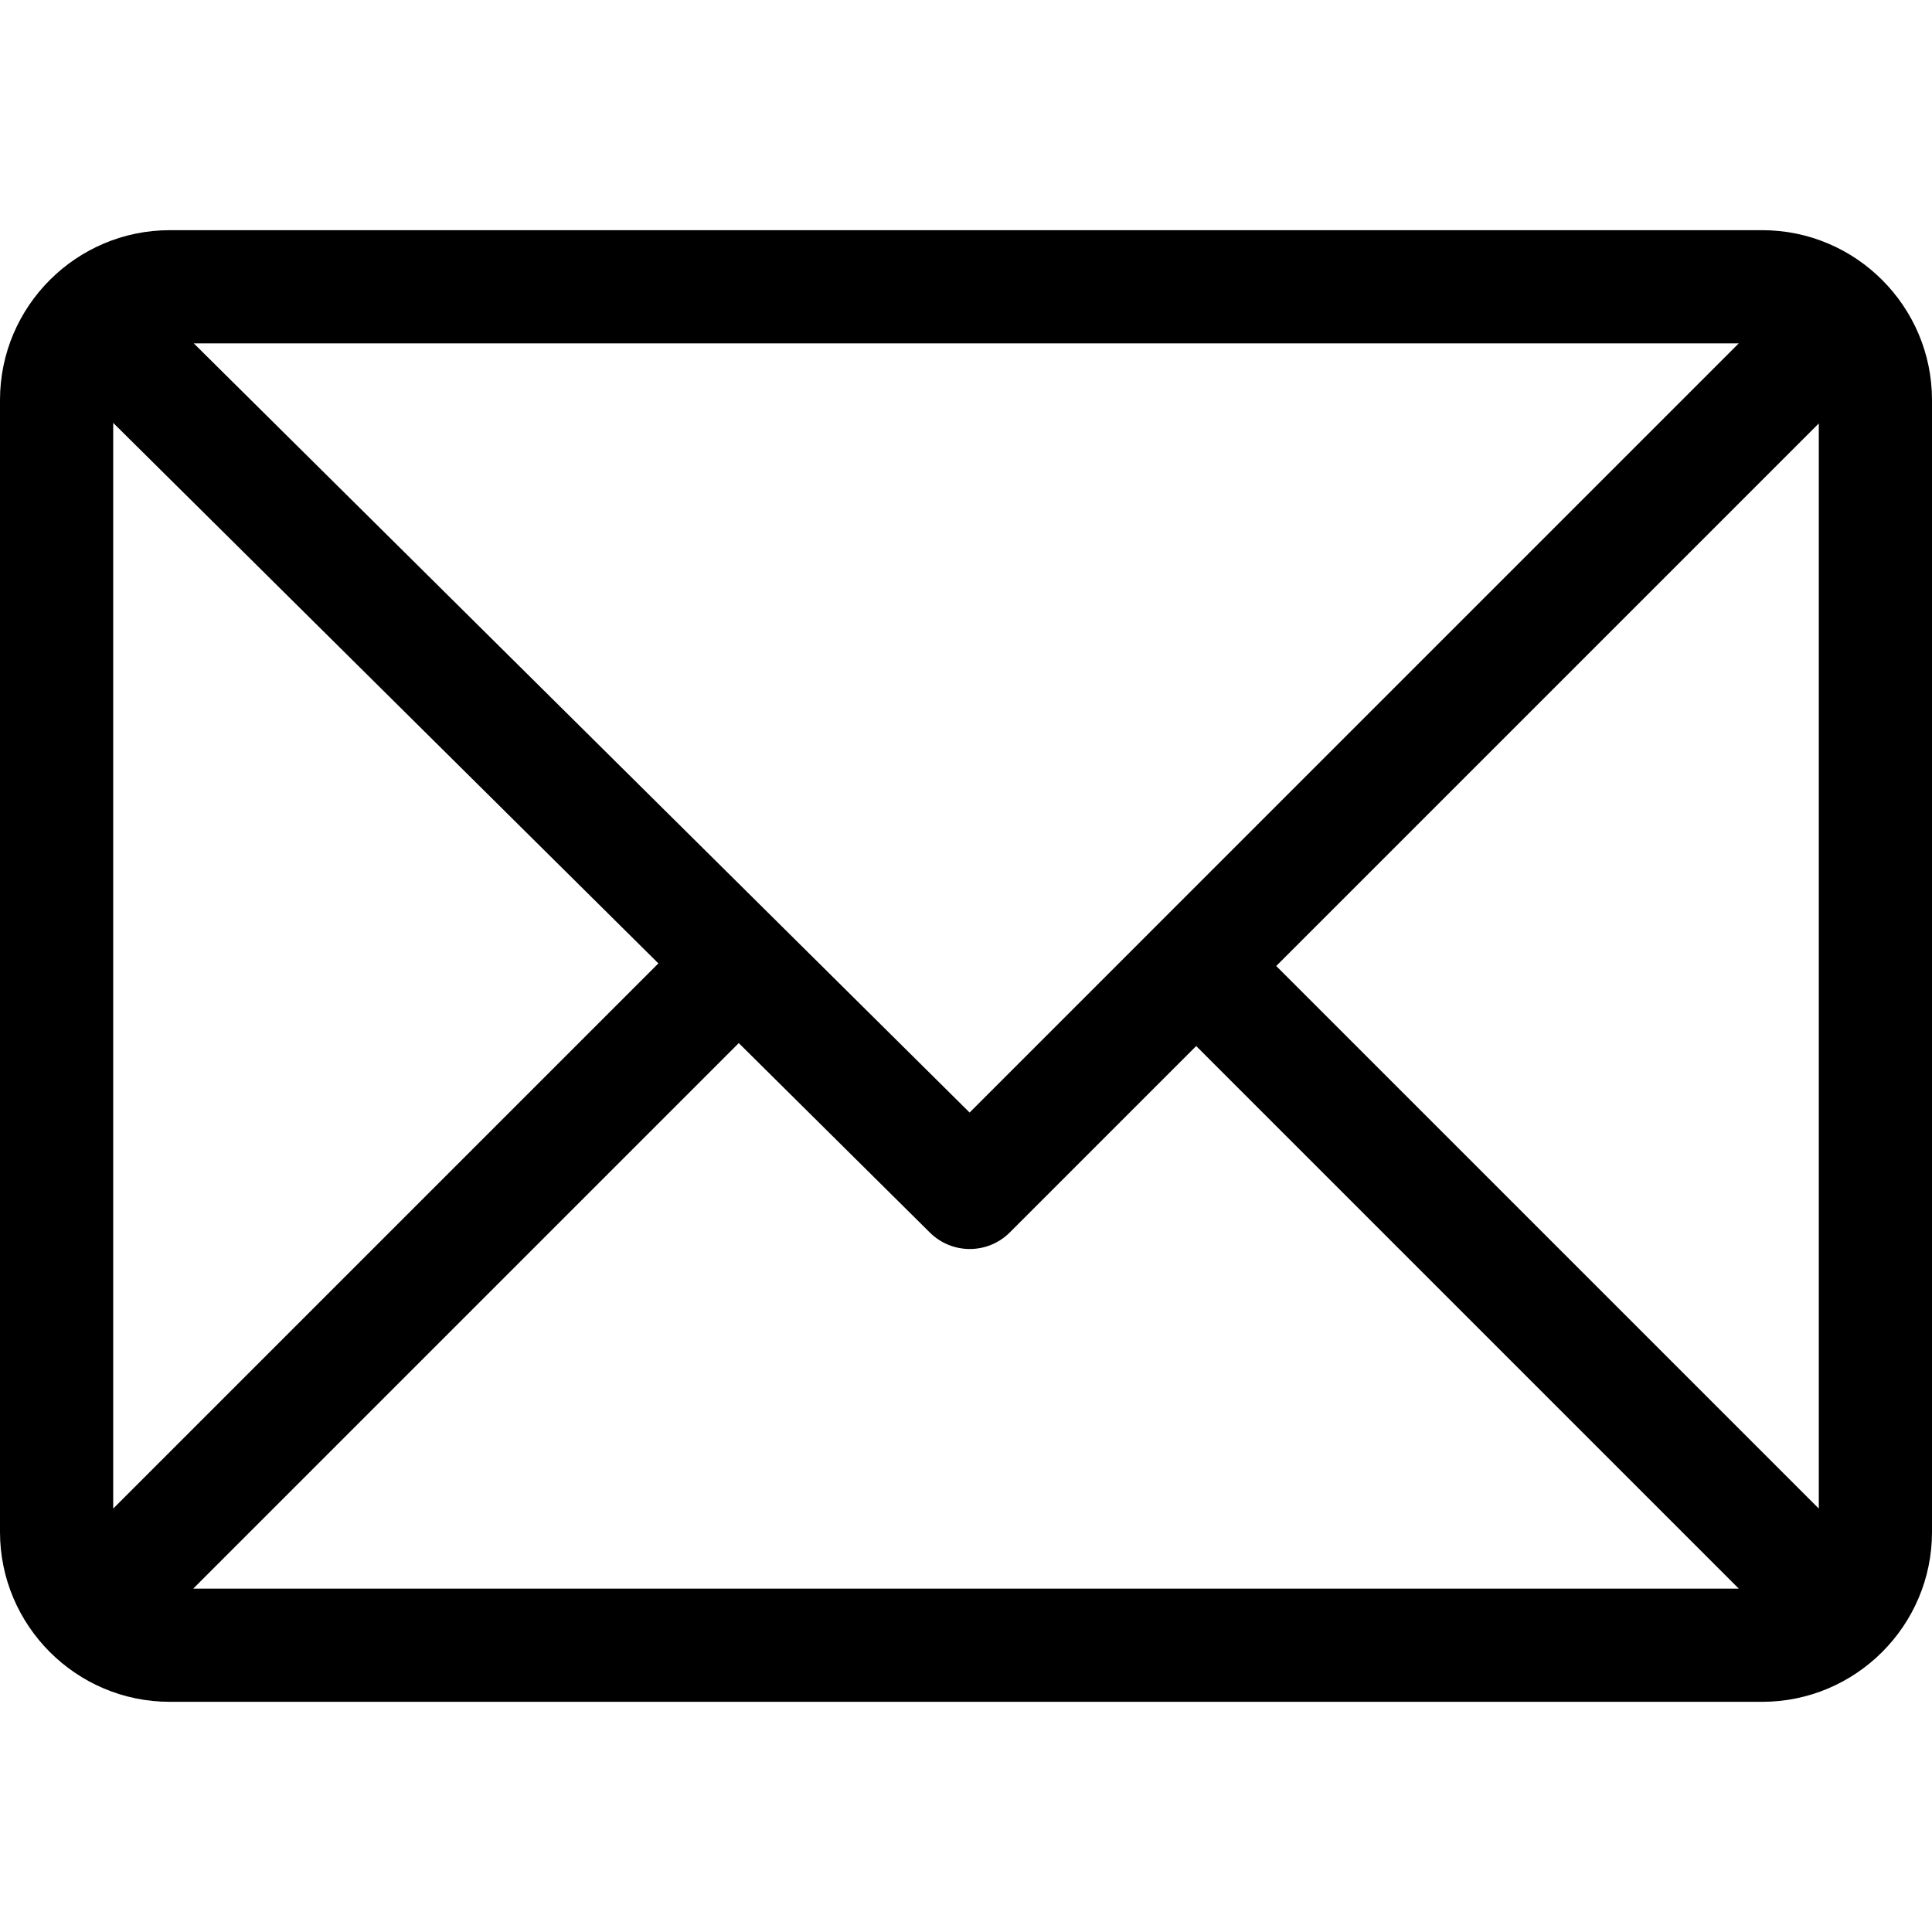
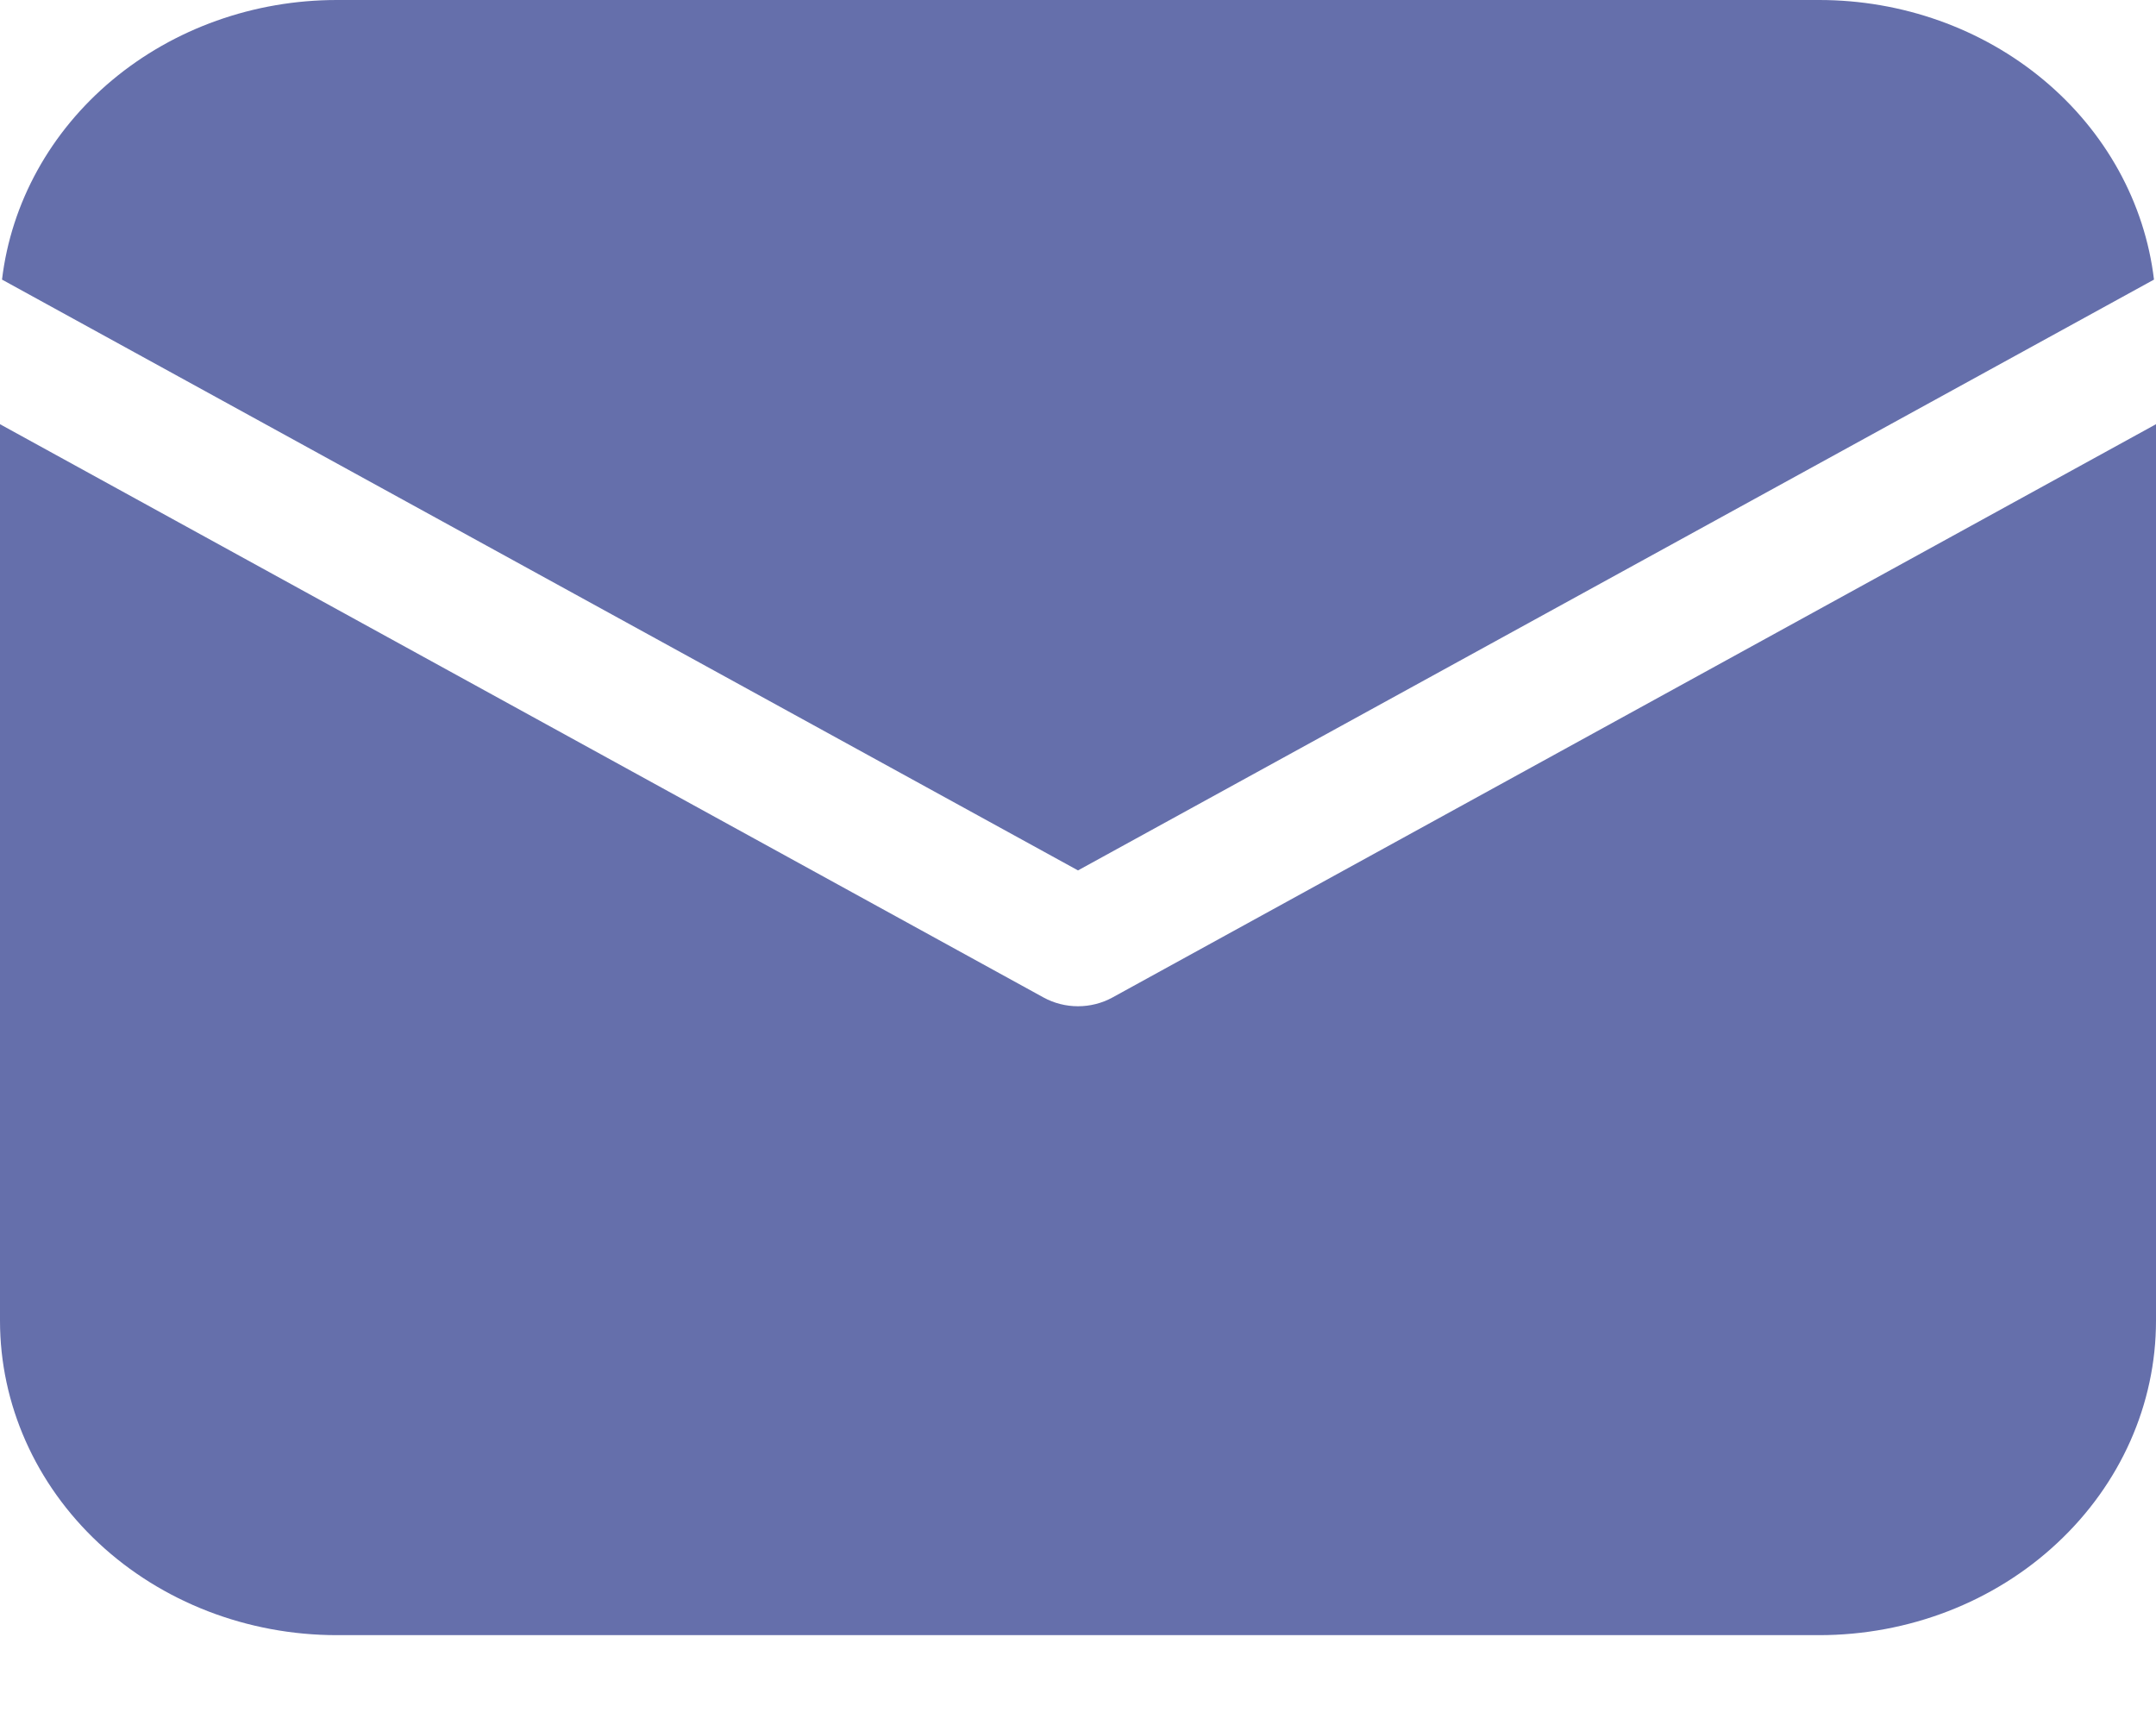
- <svg xmlns="http://www.w3.org/2000/svg" version="1.1" id="Capa_1" x="0px" y="0px" viewBox="0 0 512 512" fill="#000">
-   <g>
-     <g>
-       <path d="M467,61H45C20.218,61,0,81.196,0,106v300c0,24.72,20.128,45,45,45h422c24.72,0,45-20.128,45-45V106     C512,81.28,491.872,61,467,61z M460.786,91L256.954,294.833L51.359,91H460.786z M30,399.788V112.069l144.479,143.24L30,399.788z      M51.213,421l144.57-144.57l50.657,50.222c5.864,5.814,15.327,5.795,21.167-0.046L317,277.213L460.787,421H51.213z M482,399.787     L338.213,256L482,112.212V399.787z" />
-     </g>
-   </g>
+ <svg xmlns="http://www.w3.org/2000/svg" width="15" height="12" viewBox="0 0 15 12" fill="#656FAB">
+   <path d="M15 2.951V9.188C15 9.768 14.753 10.324 14.313 10.734C13.874 11.145 13.278 11.375 12.656 11.375H2.344C1.722 11.375 1.126 11.145 0.686 10.734C0.247 10.324 0 9.768 0 9.188V2.951L7.262 6.94C7.334 6.979 7.416 7 7.5 7C7.584 7 7.666 6.979 7.738 6.94L15 2.951ZM12.656 2.70836e-08C13.233 -8.46265e-05 13.789 0.198 14.219 0.557C14.649 0.916 14.922 1.41 14.986 1.945L7.5 6.055L0.014 1.945C0.078 1.41 0.351 0.916 0.781 0.557C1.211 0.198 1.767 -8.46265e-05 2.344 2.70836e-08H12.656Z" />
</svg>
